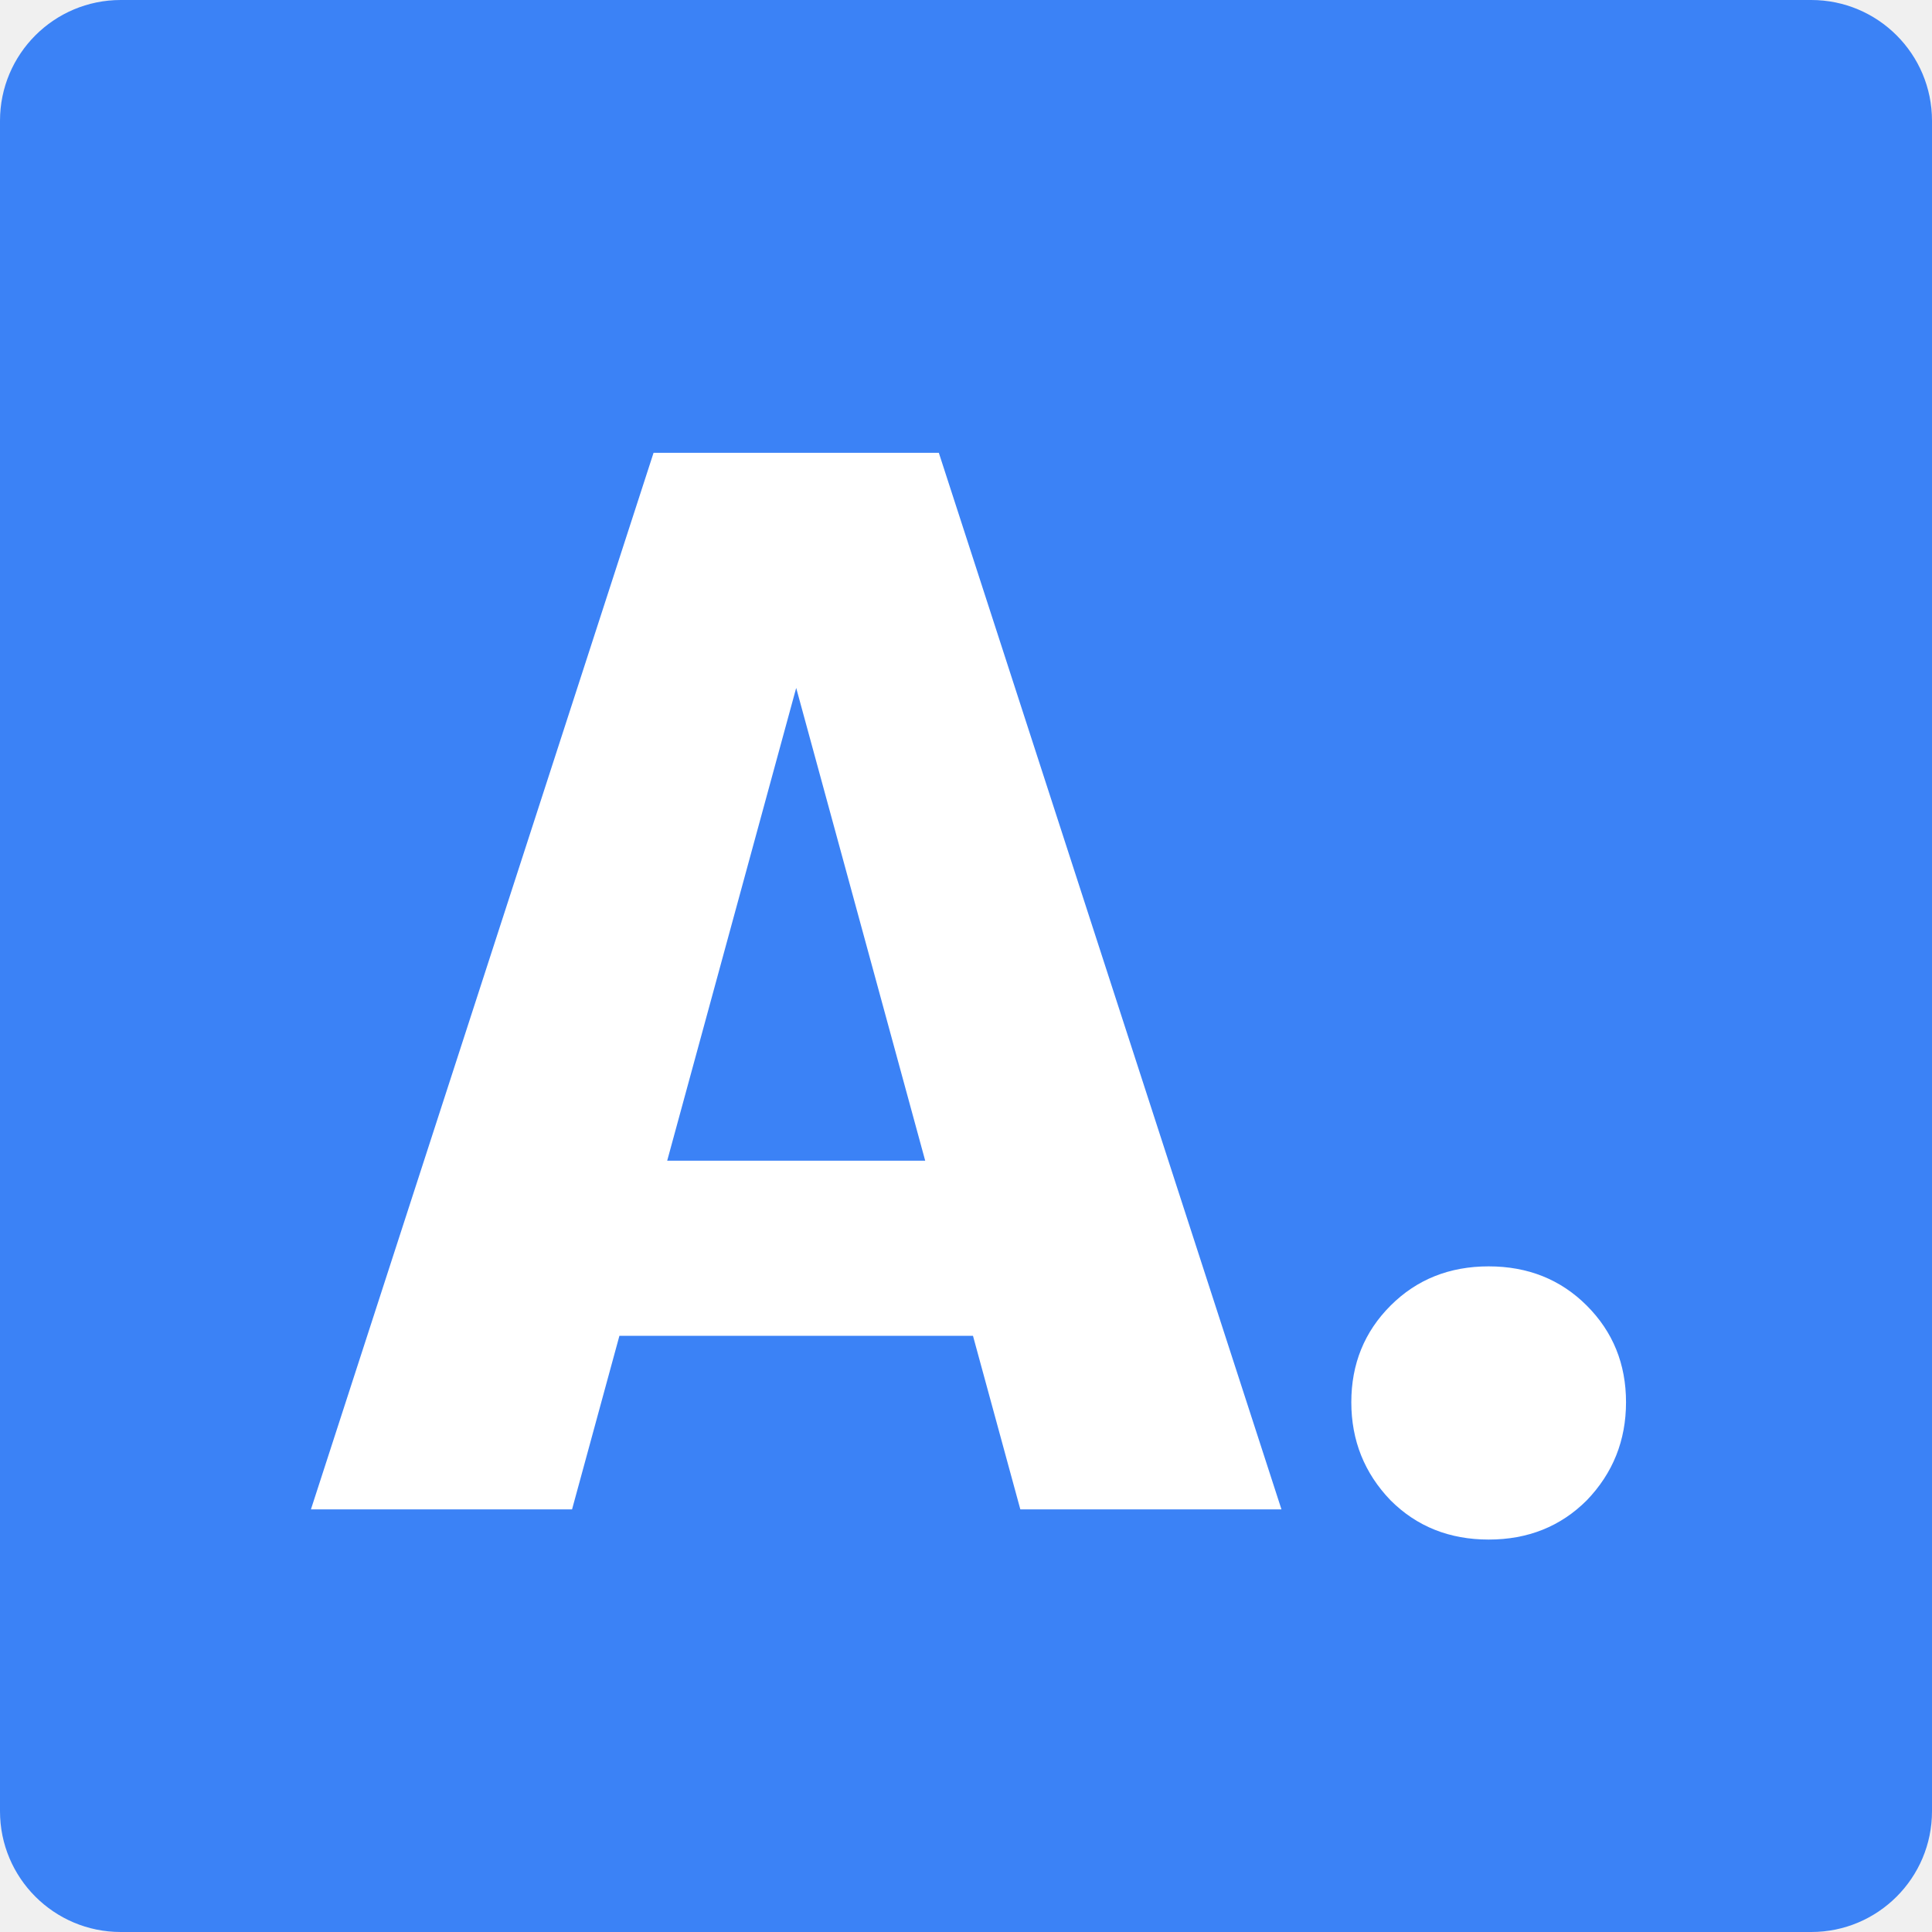
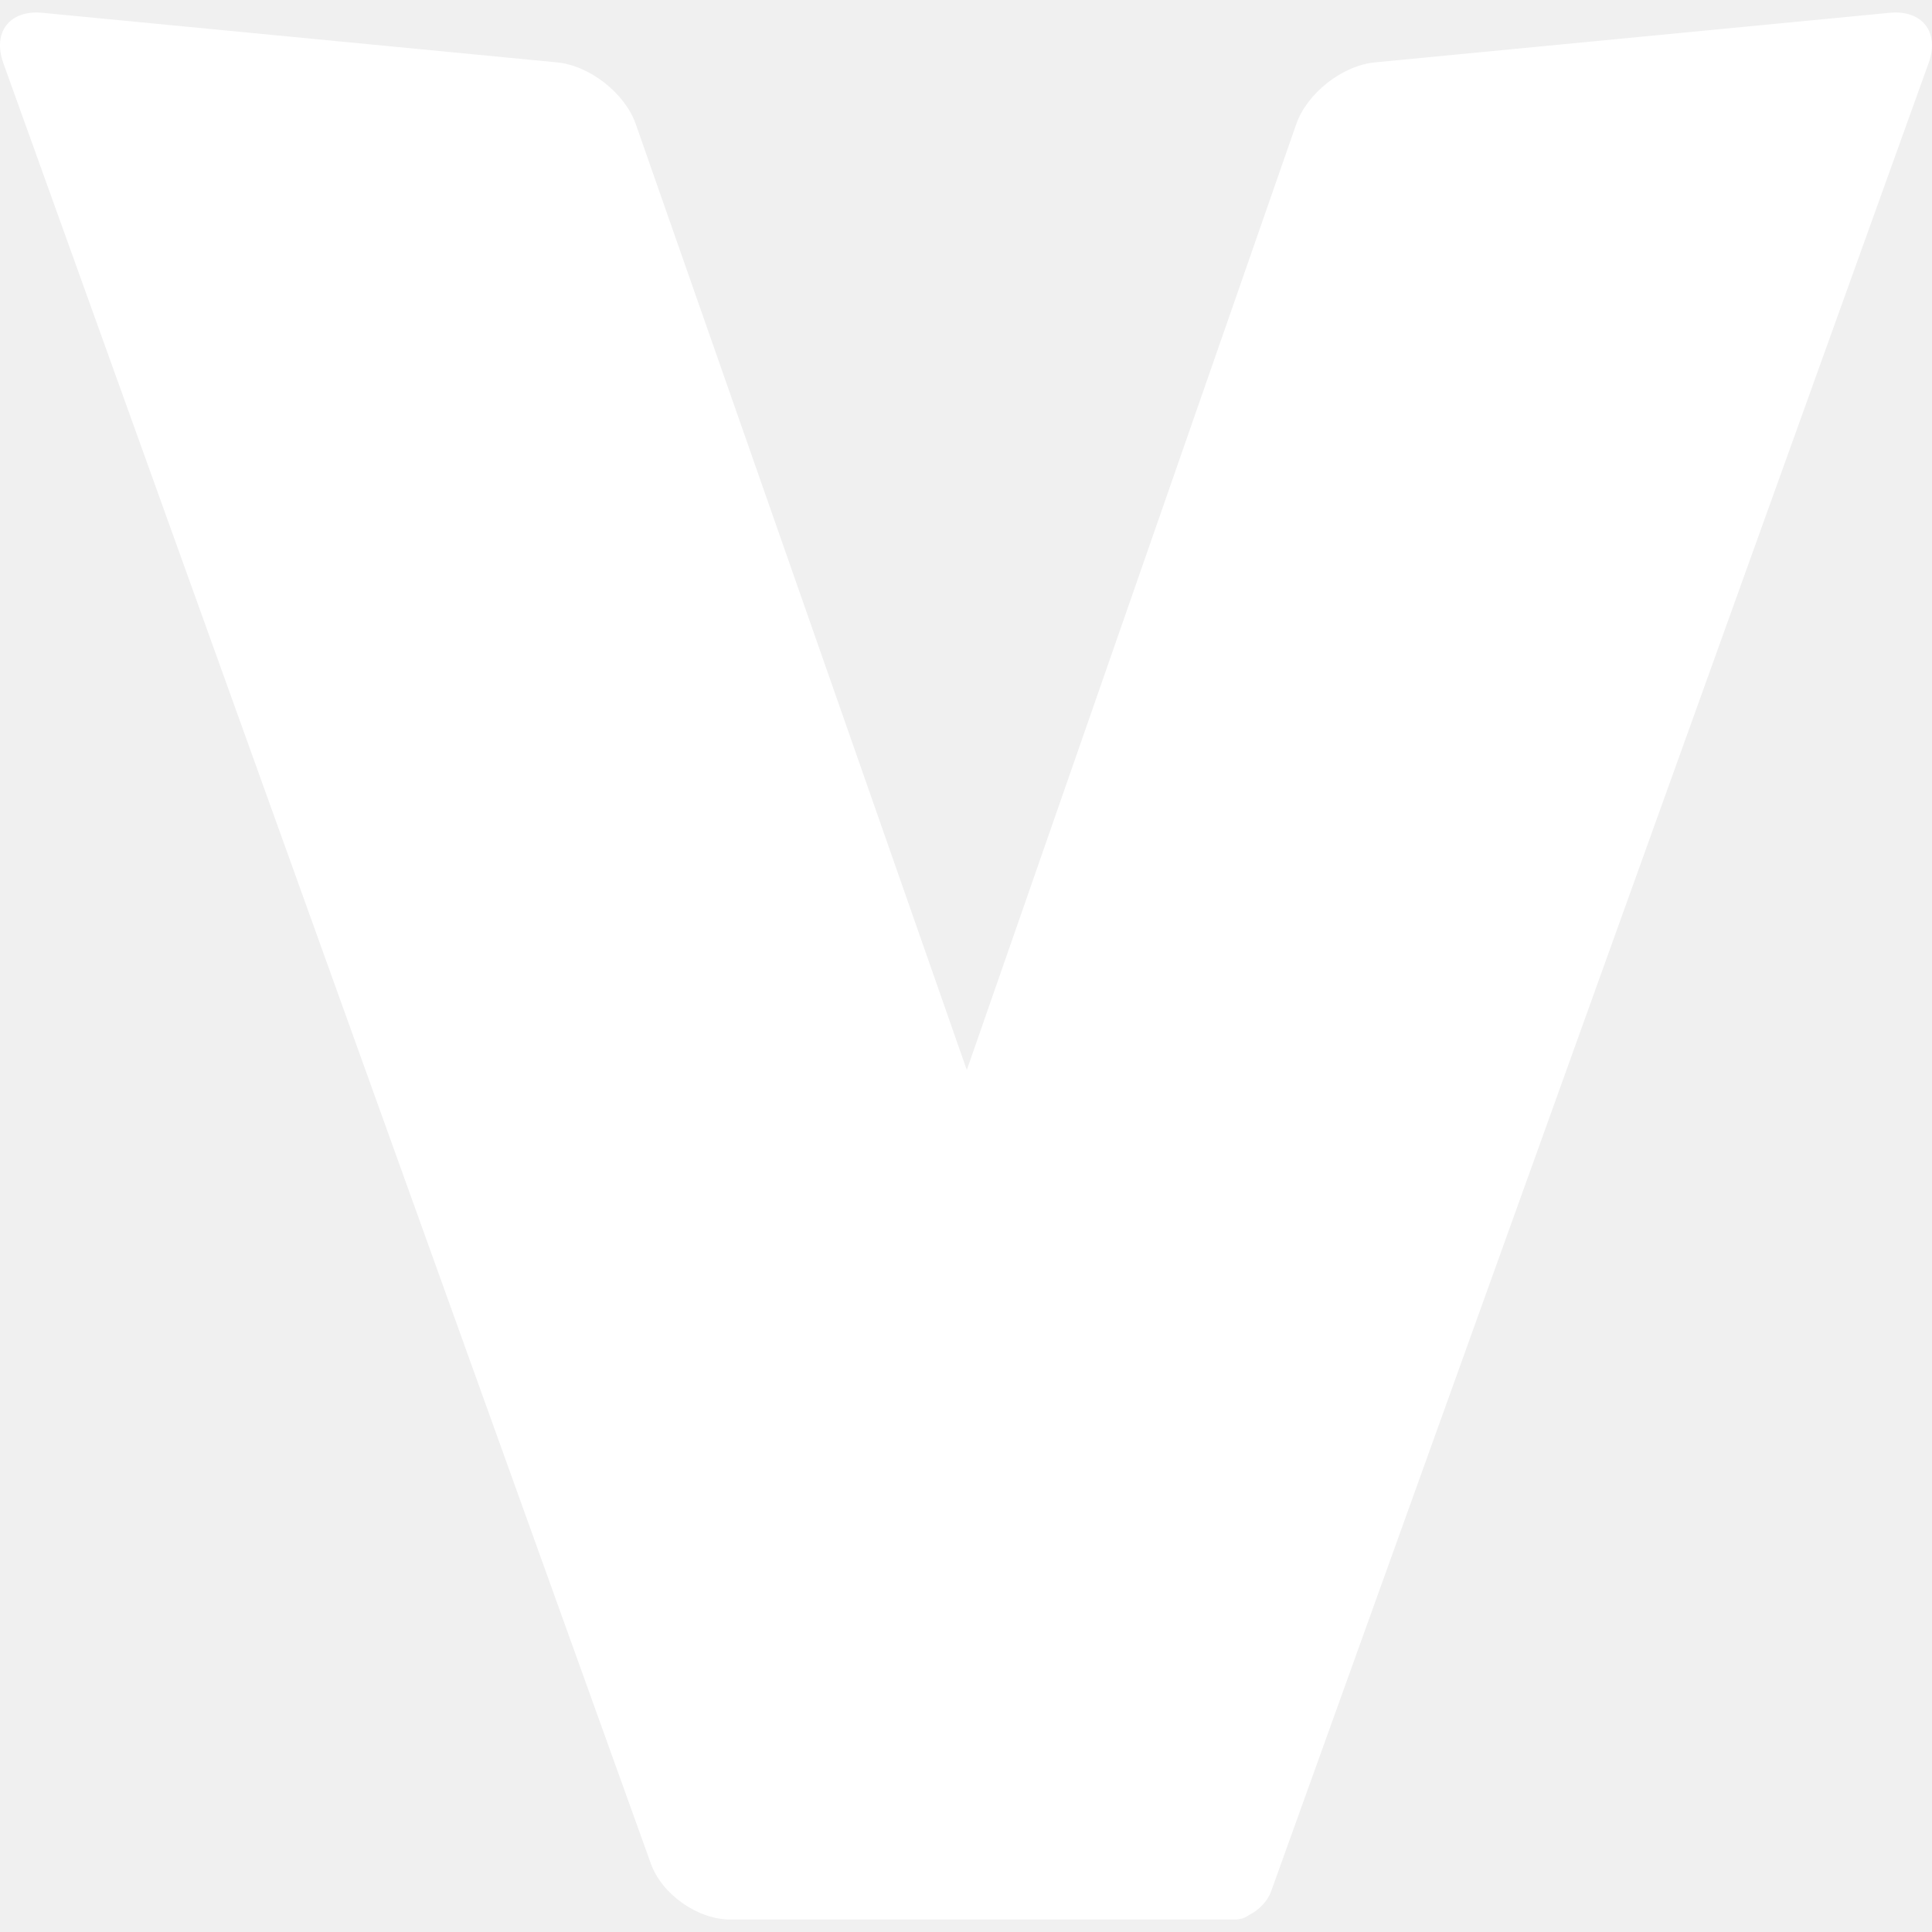
- <svg xmlns="http://www.w3.org/2000/svg" width="32" height="32" viewBox="0 0 32 32" fill="none">
-   <g clip-path="url(#clip0_49_2)">
-     <rect width="32" height="32" rx="2" fill="#3B82F6" />
-     <path d="M10.55 19.225H15.75L16.8 22.125H9.525L10.55 19.225ZM10.825 7.5H14.25L9.475 25H5.15L10.825 7.5ZM12.125 7.5H15.55L21.225 25H16.9L12.125 7.5ZM24.657 25.5C24.007 25.5 23.465 25.283 23.032 24.85C22.599 24.4 22.382 23.858 22.382 23.225C22.382 22.592 22.599 22.058 23.032 21.625C23.465 21.192 24.007 20.975 24.657 20.975C25.307 20.975 25.849 21.192 26.282 21.625C26.715 22.058 26.932 22.592 26.932 23.225C26.932 23.858 26.715 24.4 26.282 24.85C25.849 25.283 25.307 25.5 24.657 25.5Z" fill="white" />
-   </g>
-   <defs>
-     <clipPath id="clip0_49_2">
-       <rect width="32" height="32" fill="white" />
-     </clipPath>
-   </defs>
+ <svg xmlns="http://www.w3.org/2000/svg" fill="#FFFFFF" width="800px" height="800px" viewBox="0 0 24 24" role="img">
+   <path d="M23.474,0.159L17.08,0.775c-0.406,0.039-0.844,0.383-0.978,0.768l-4.092,11.749L7.898,1.542 C7.764,1.158,7.325,0.814,6.92,0.775L0.526,0.159C0.121,0.12-0.096,0.399,0.041,0.783L8.085,23.15 c0.138,0.383,0.581,0.695,0.988,0.695h6.223h0.039c0.073,0,0.134-0.02,0.179-0.055c0.124-0.062,0.231-0.169,0.275-0.292 l0.039-0.108l8.13-22.607C24.096,0.399,23.879,0.12,23.474,0.159z" />
</svg>
